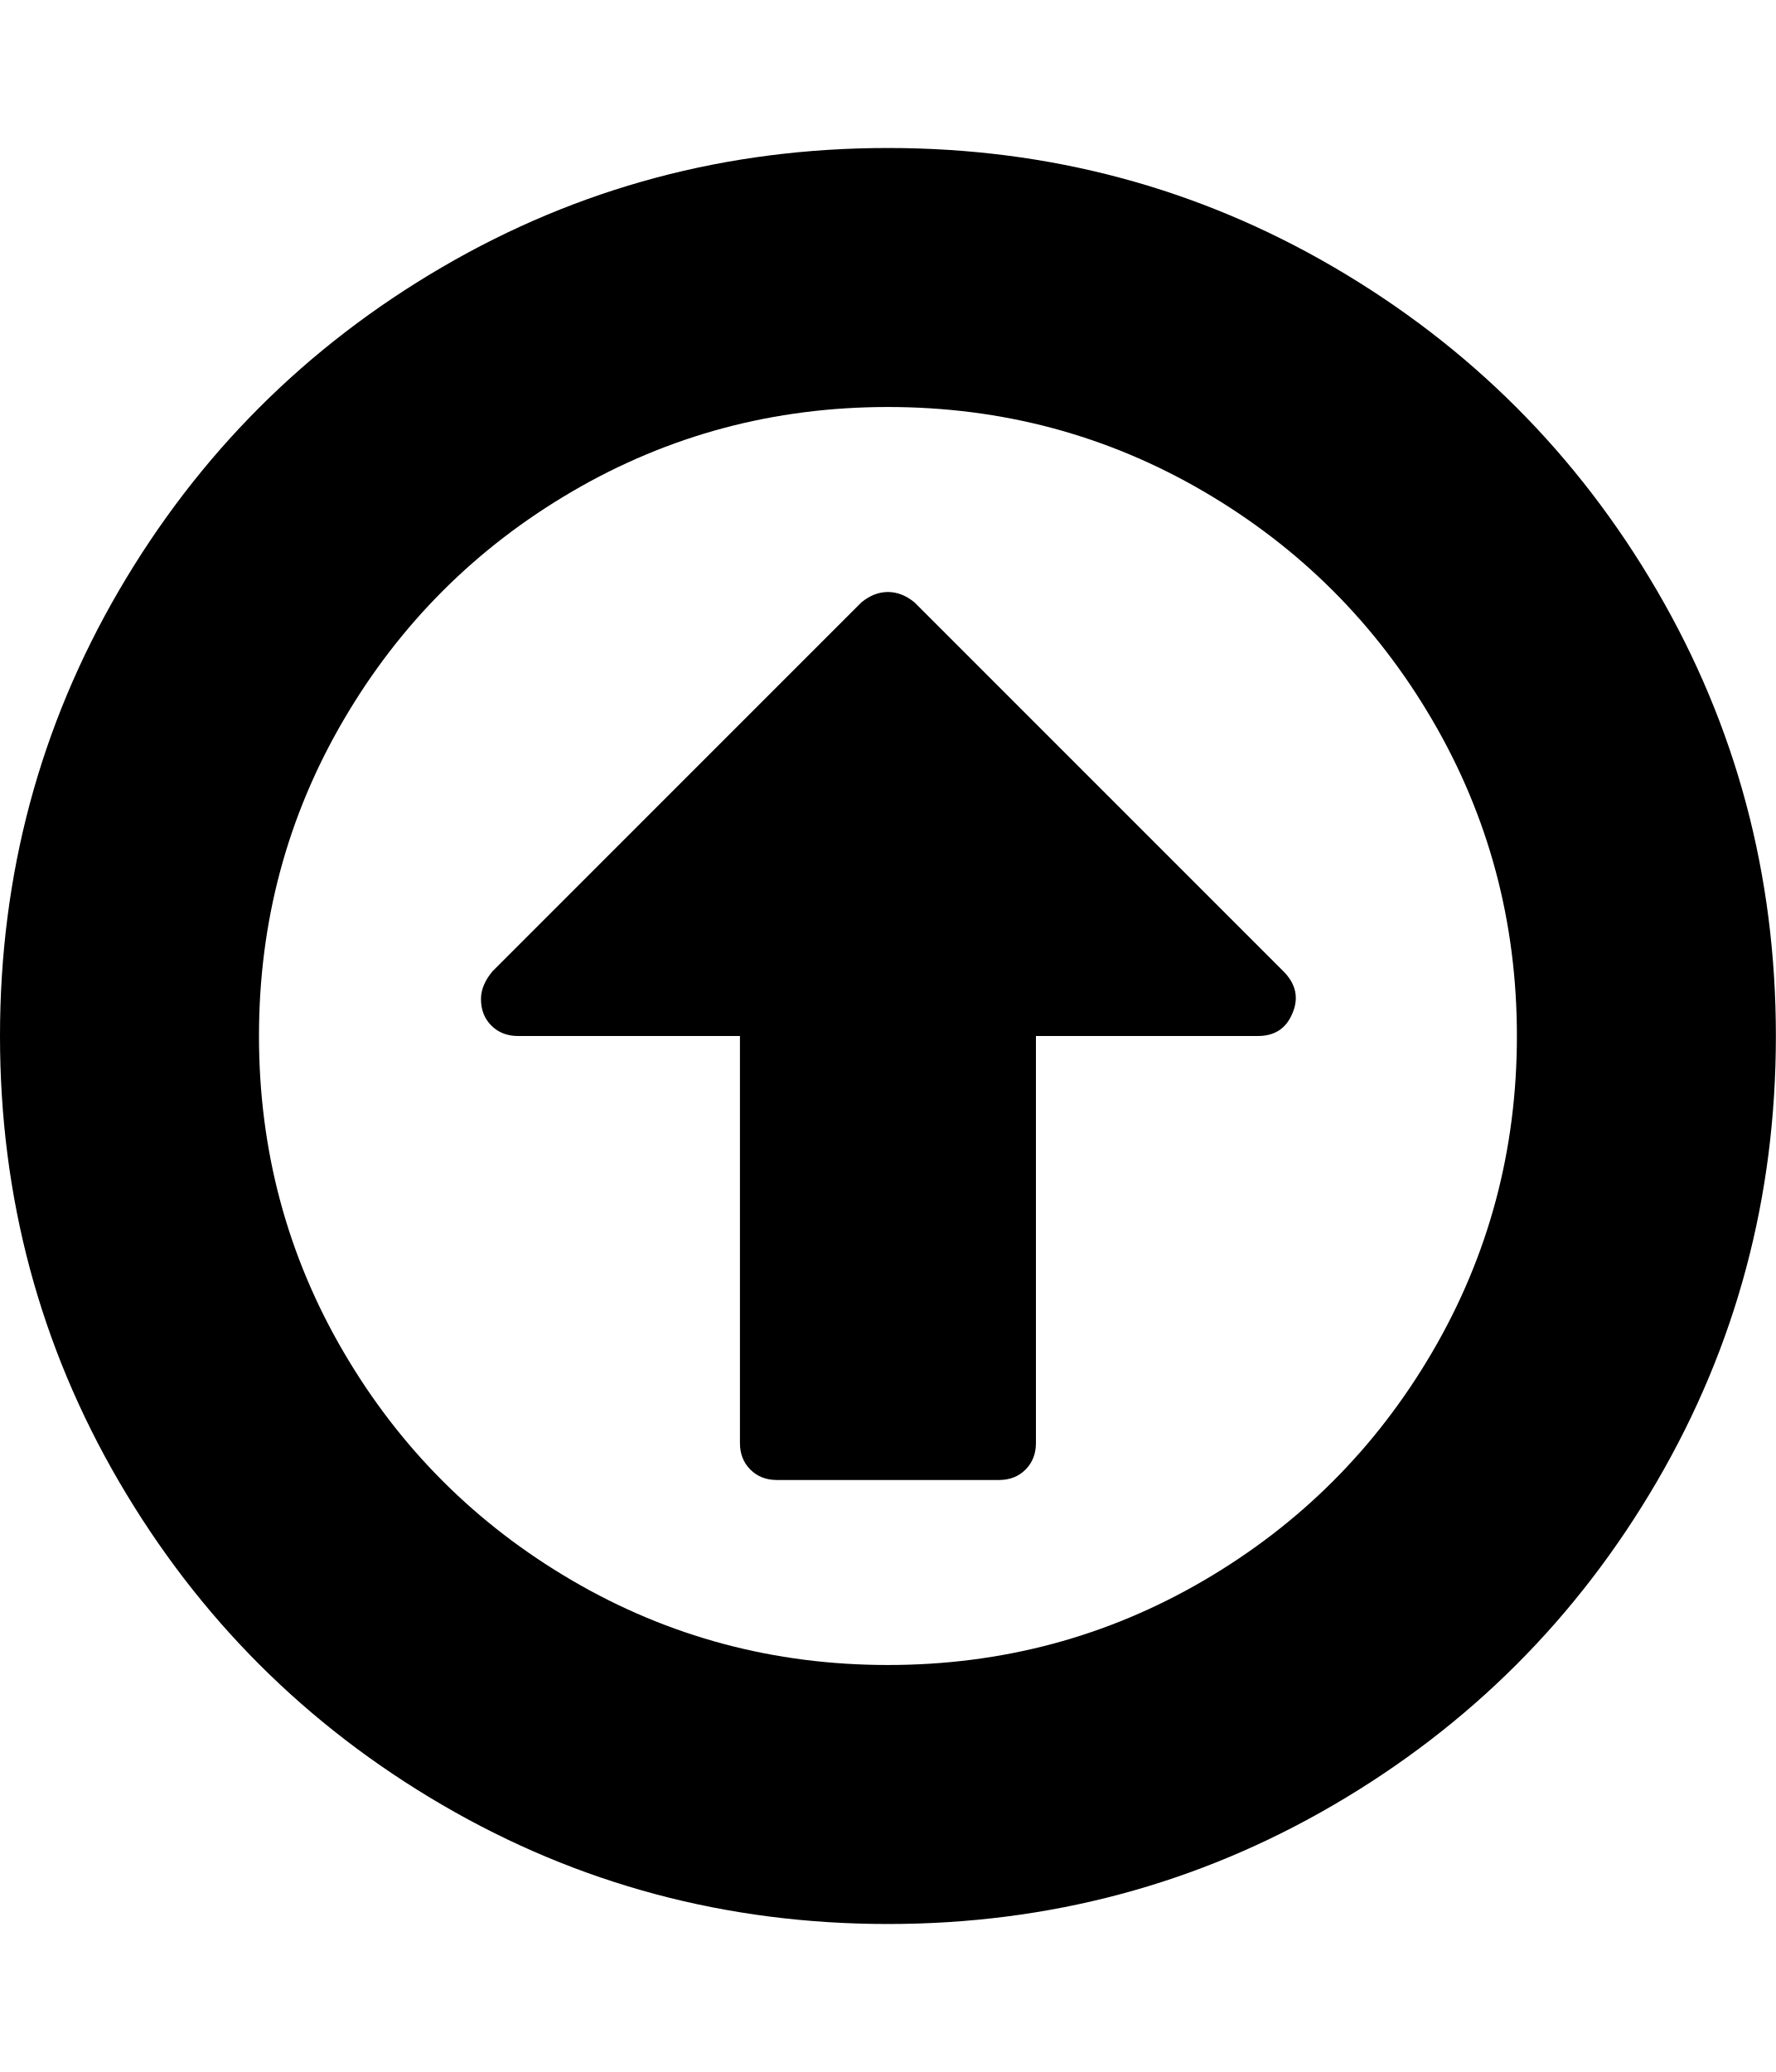
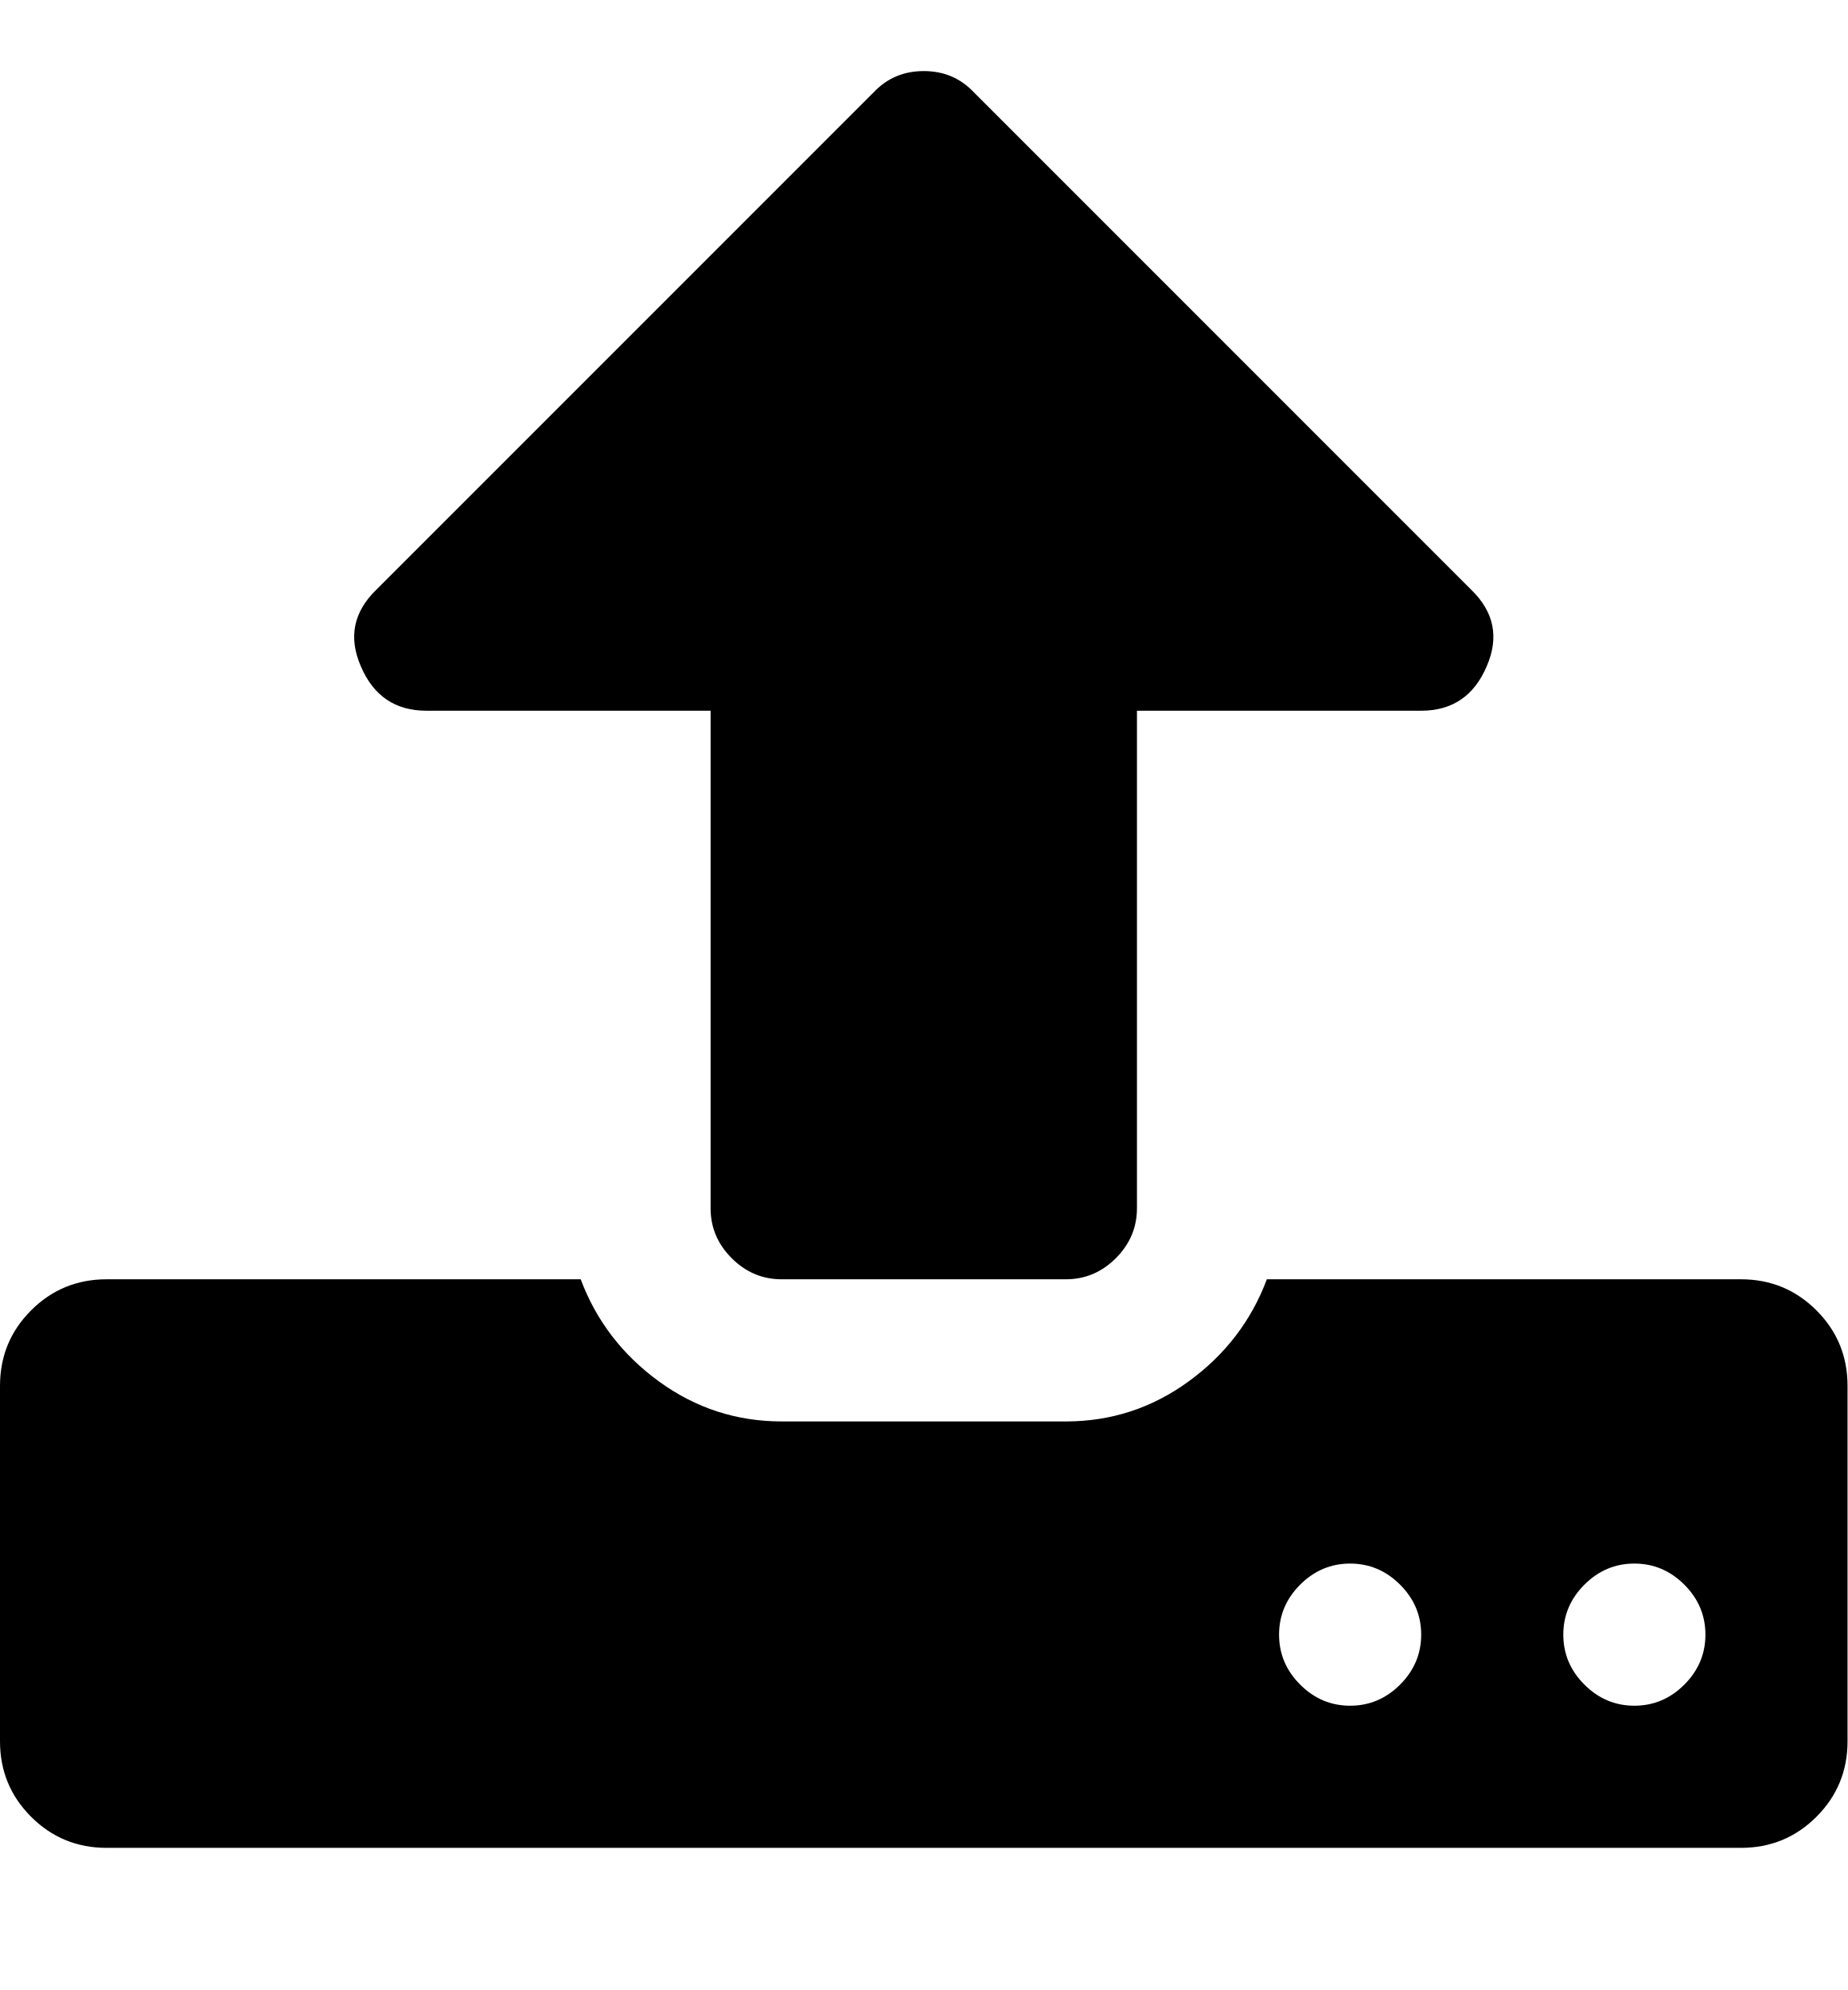
- <svg xmlns="http://www.w3.org/2000/svg" viewBox="0 0 1536 1792">
-   <path d="M1118 876q-8 20-30 20H896v352q0 14-9 23t-23 9H672q-14 0-23-9t-9-23V896H448q-14 0-23-9t-9-23q0-12 10-24l319-319q11-9 23-9t23 9l320 320q15 16 7 35zM768 352q-148 0-273 73T297 623t-73 273 73 273 198 198 273 73 273-73 198-198 73-273-73-273-198-198-273-73zm768 544q0 209-103 385.5T1153.5 1561 768 1664t-385.5-103T103 1281.5 0 896t103-385.5T382.5 231 768 128t385.5 103T1433 510.5 1536 896z" />
+ <svg xmlns="http://www.w3.org/2000/svg" viewBox="0 0 1664 1792">
+   <path d="M1280 1472q0-26-19-45t-45-19-45 19-19 45 19 45 45 19 45-19 19-45zm256 0q0-26-19-45t-45-19-45 19-19 45 19 45 45 19 45-19 19-45zm128-224v320q0 40-28 68t-68 28H96q-40 0-68-28t-28-68v-320q0-40 28-68t68-28h427q21 56 70.5 92t110.5 36h256q61 0 110.5-36t70.5-92h427q40 0 68 28t28 68zm-325-648q-17 40-59 40h-256v448q0 26-19 45t-45 19H704q-26 0-45-19t-19-45V640H384q-42 0-59-40-17-39 14-69L787 83q18-19 45-19t45 19l448 448q31 30 14 69z" />
</svg>
